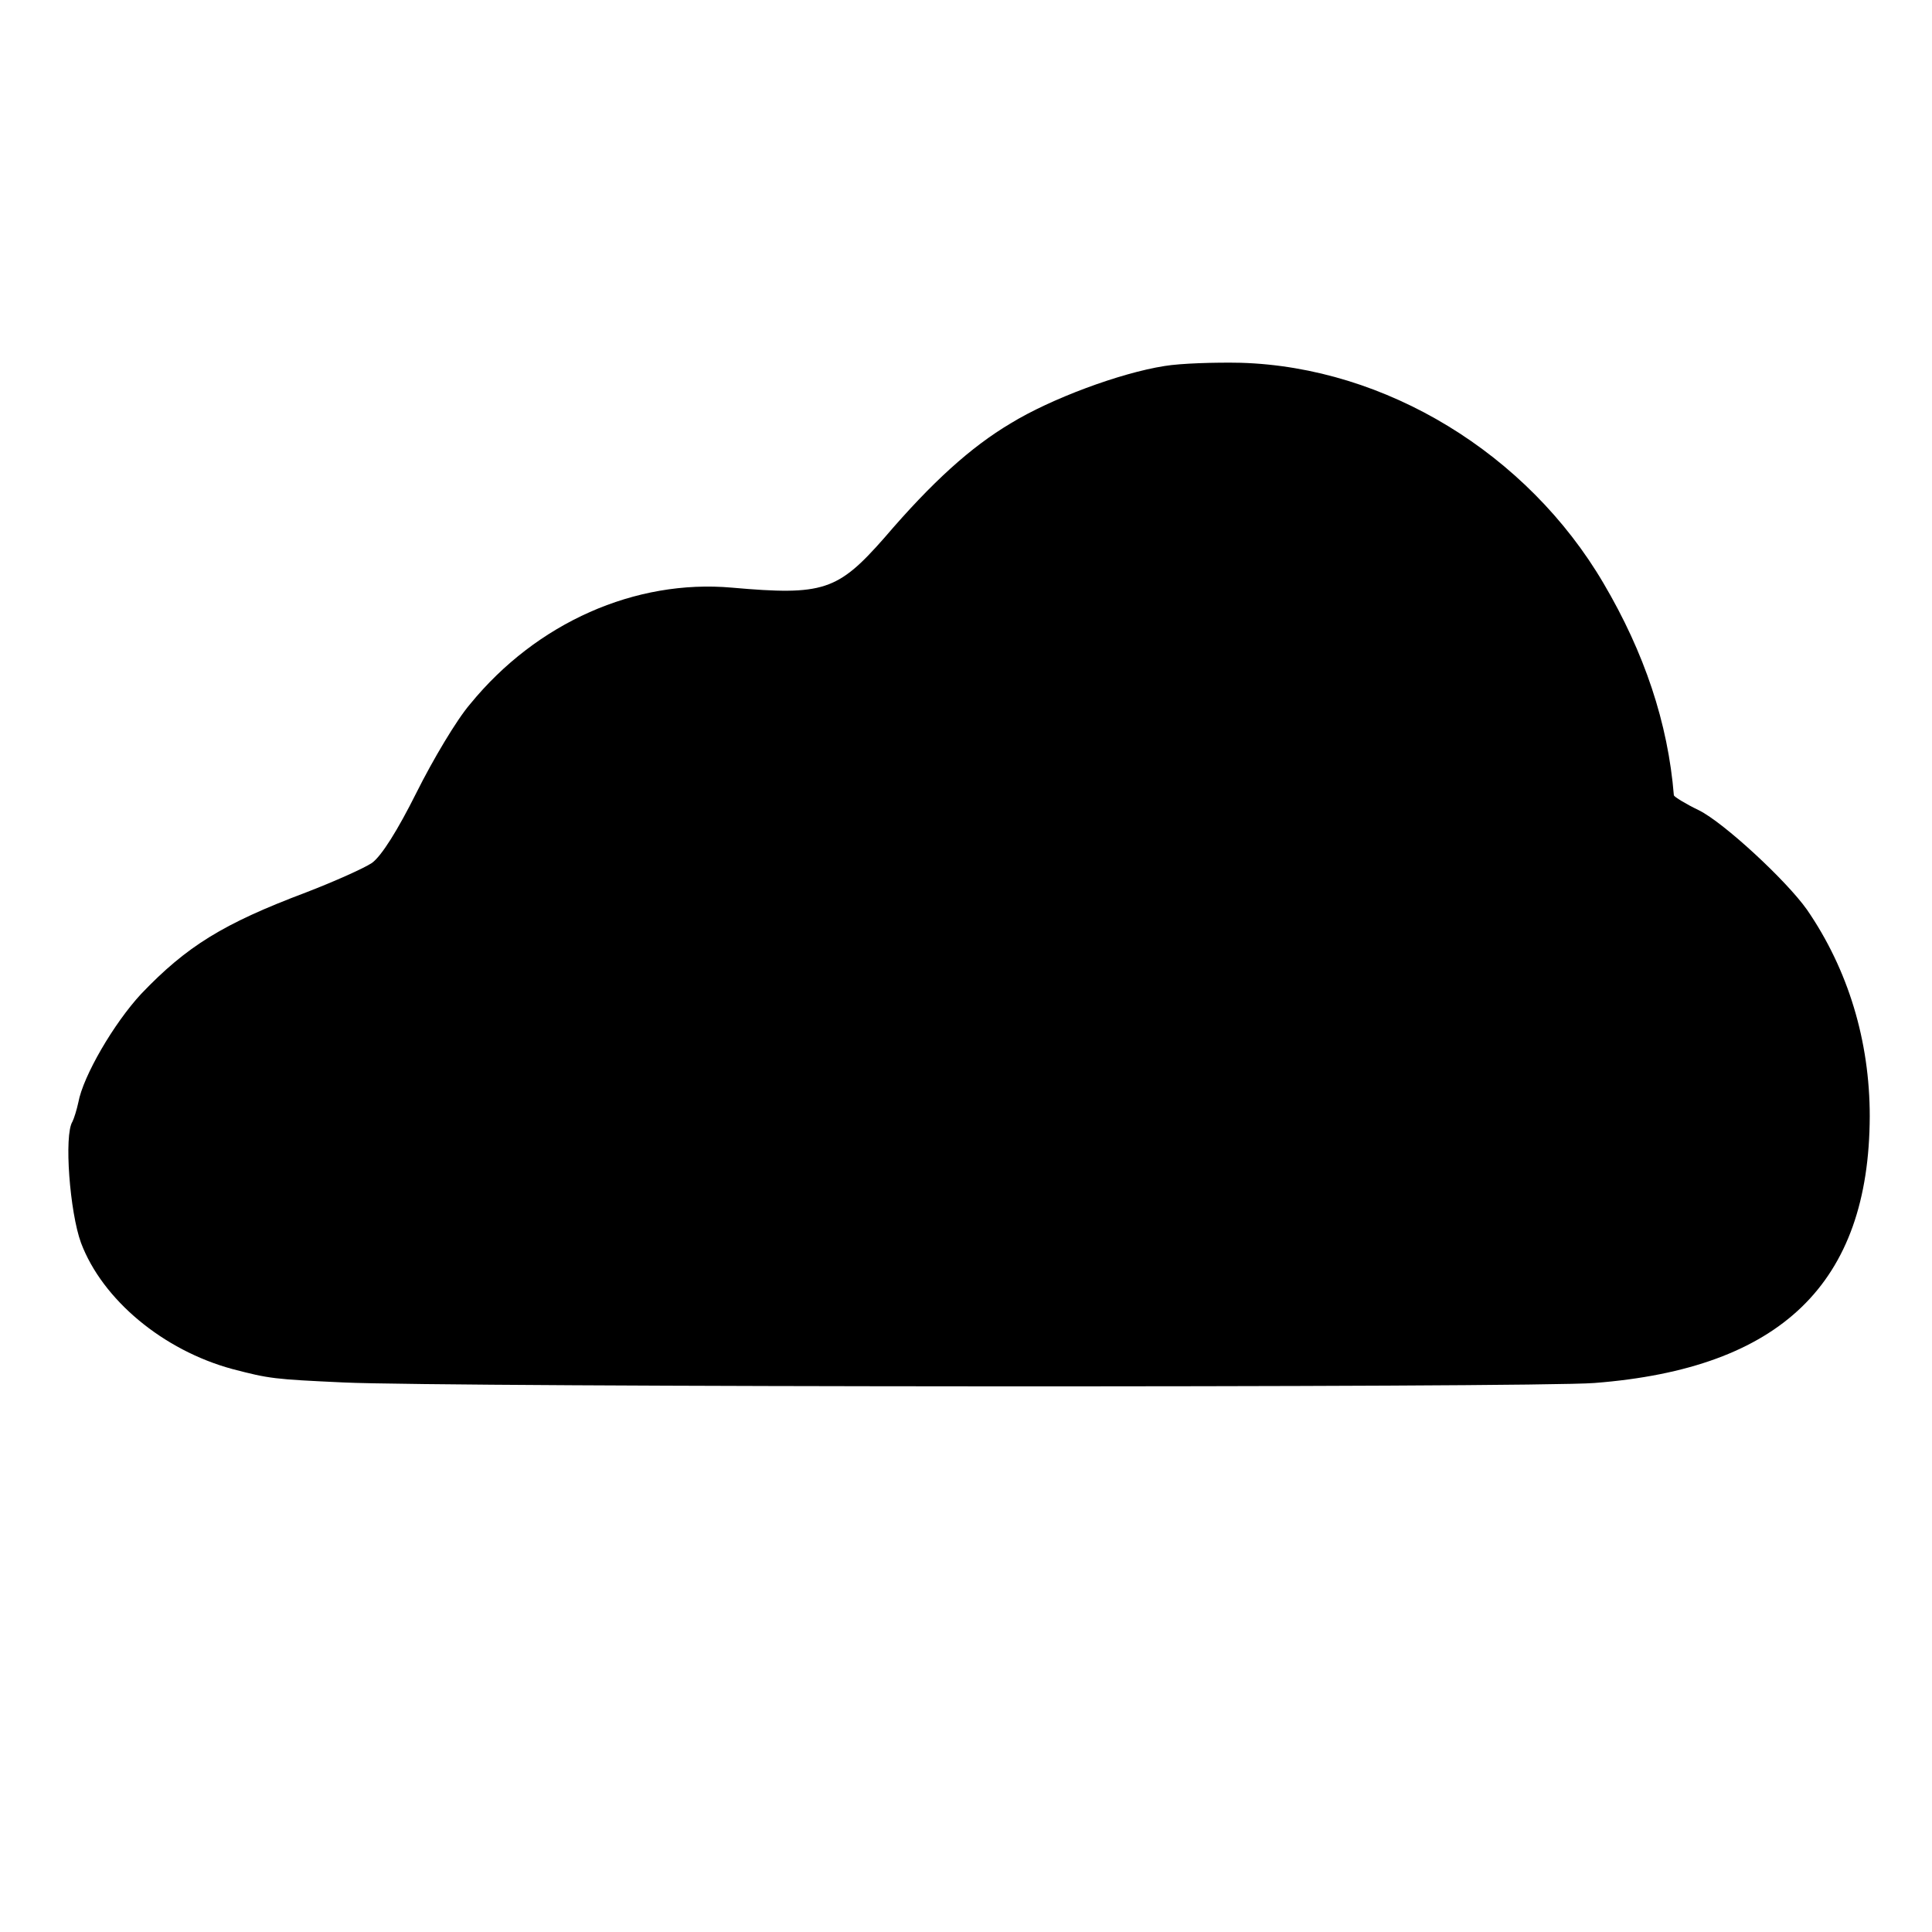
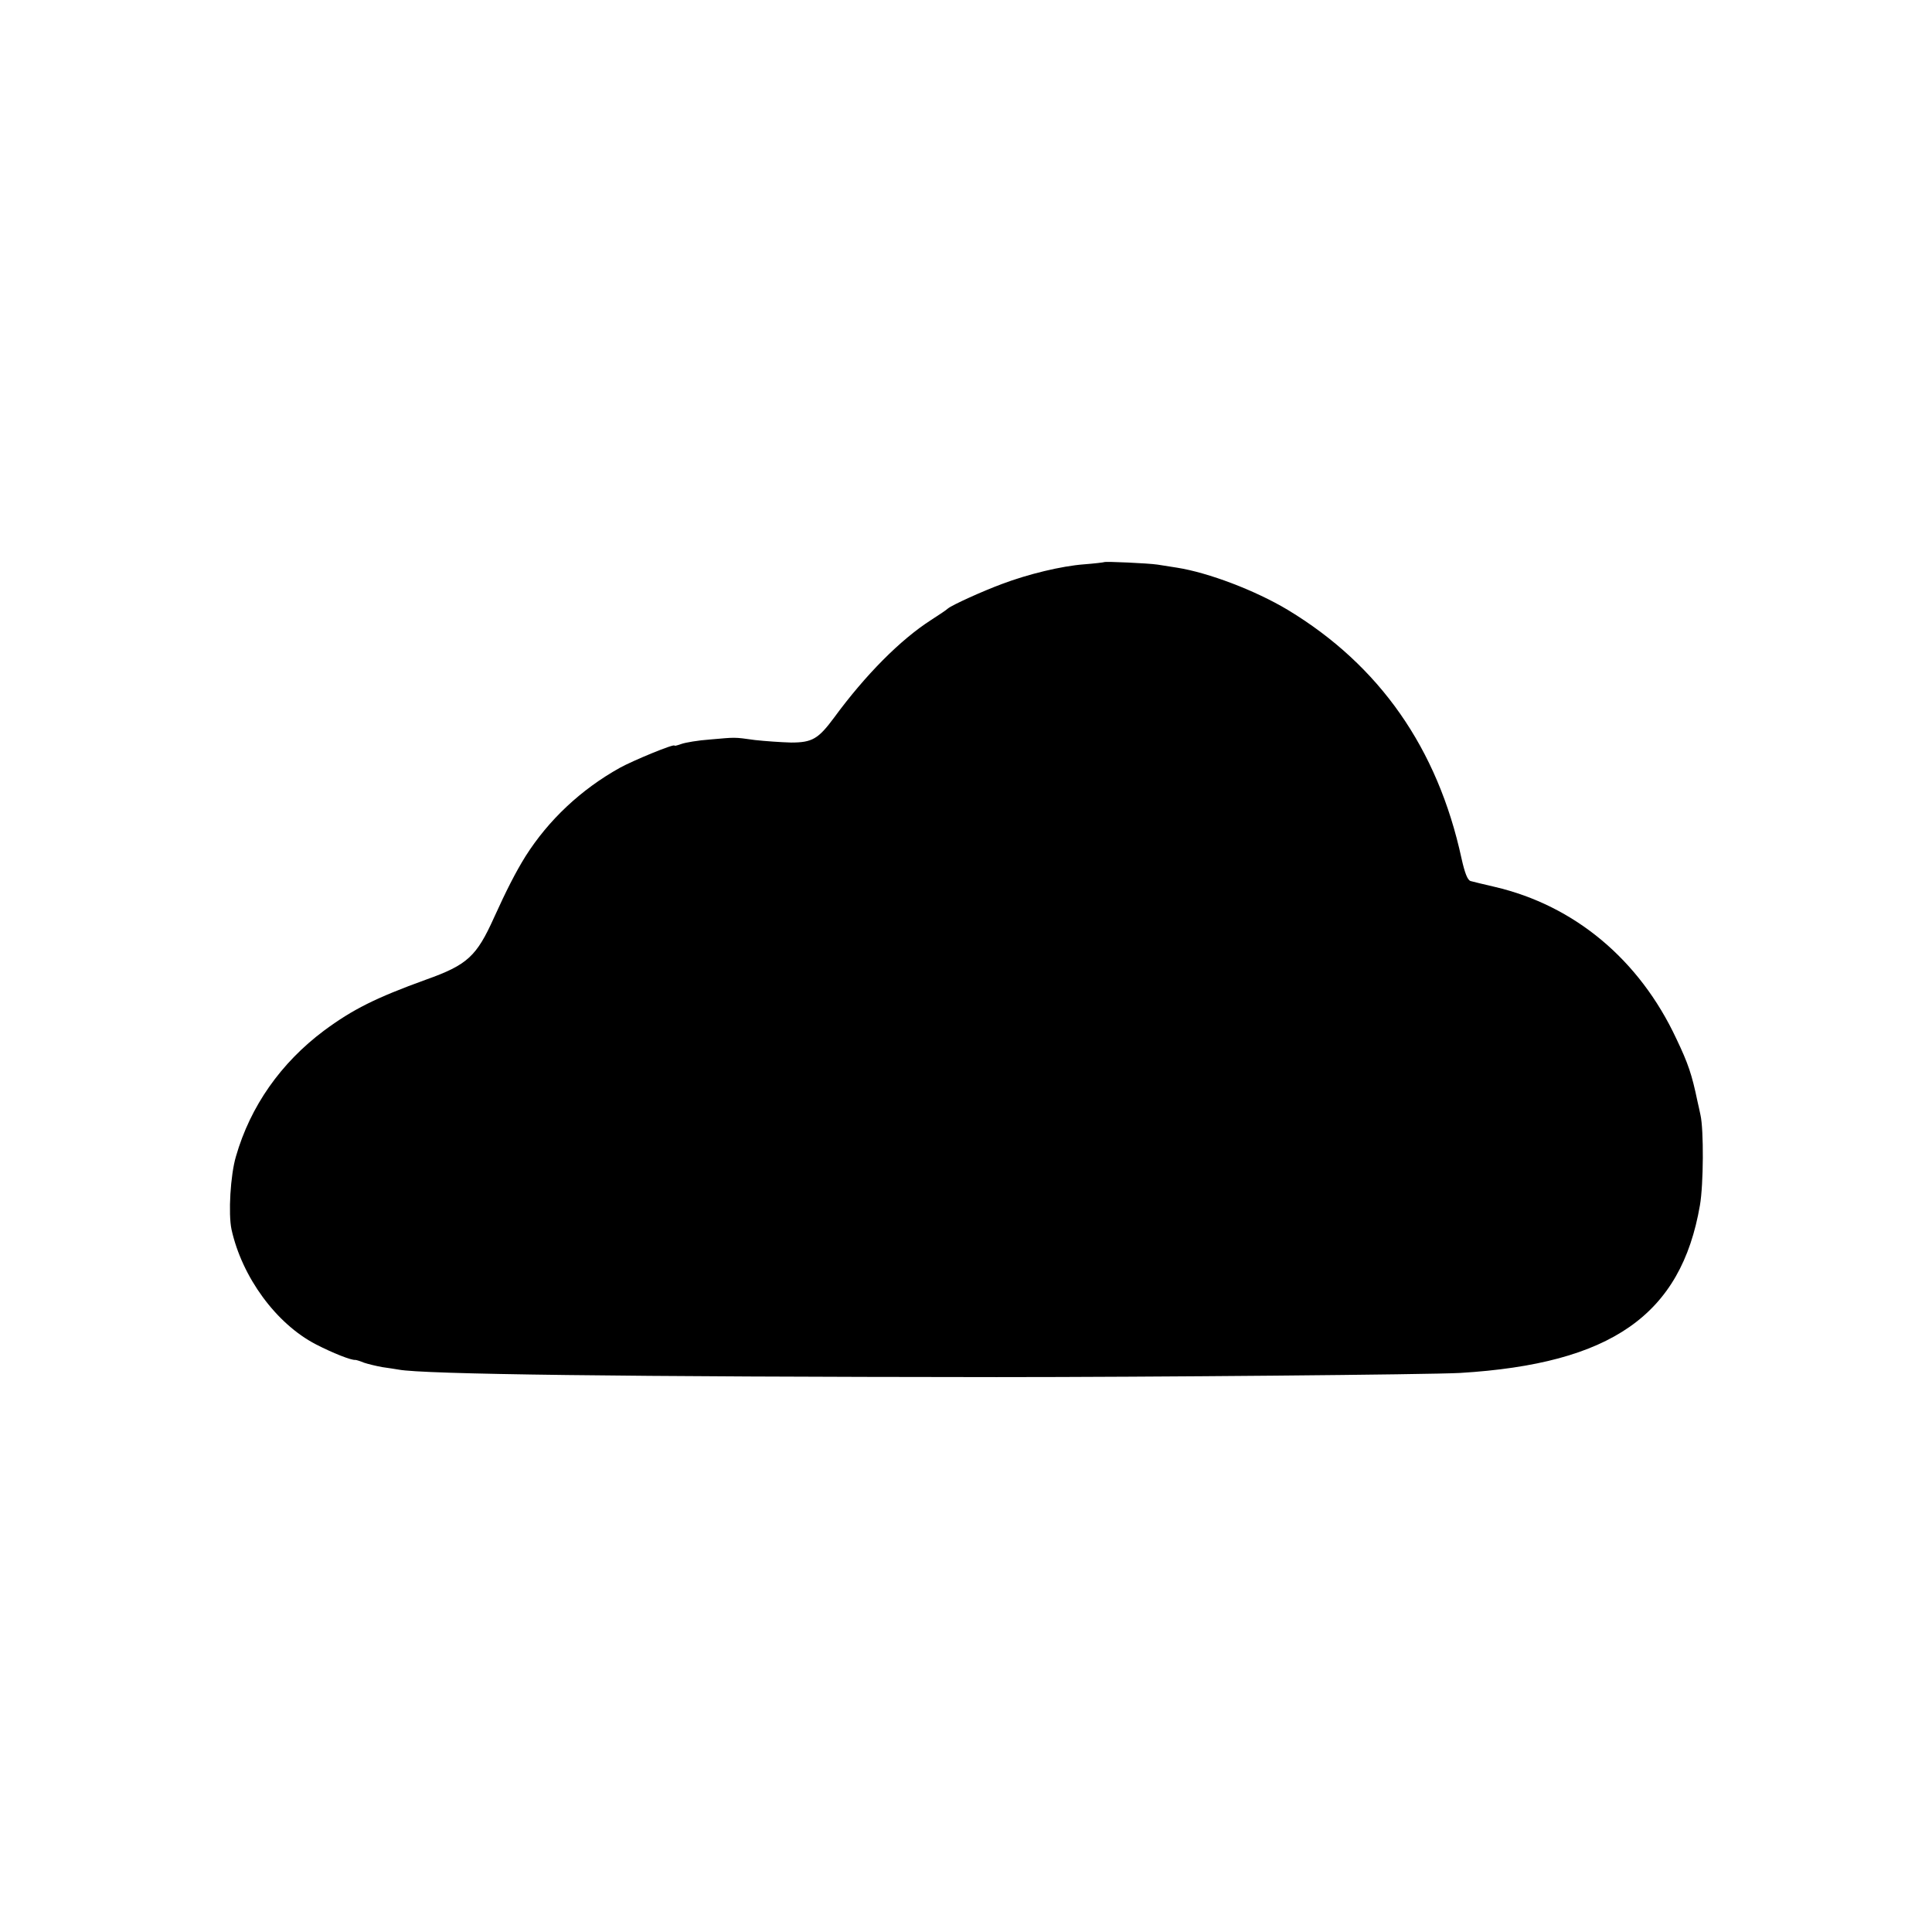
- <svg xmlns="http://www.w3.org/2000/svg" version="1.0" width="360pt" height="360pt" viewBox="0 0 360 360" preserveAspectRatio="xMidYMid meet">
-   <g transform="translate(0,360) scale(0.1,-0.1)" fill="#000000" stroke="none">
-     <path d="M2170 2918 c-83 -13 -212 -61 -287 -107 -74 -44 -146 -109 -235 -213 -87 -99 -114 -108 -284 -93 -180 16 -364 -65 -488 -217 -25 -29 -69 -103 -100 -165 -35 -70 -65 -118 -83 -131 -15 -10 -71 -35 -123 -55 -154 -58 -222 -100 -307 -189 -51 -55 -108 -153 -117 -202 -3 -14 -8 -30 -11 -36 -16 -25 -5 -169 16 -226 40 -106 153 -200 282 -235 69 -18 77 -19 207 -25 189 -9 2221 -10 2331 -1 348 27 512 186 513 497 0 140 -40 273 -117 385 -39 55 -155 162 -201 185 -25 12 -46 25 -47 28 -11 135 -55 266 -131 395 -142 242 -406 403 -676 411 -48 1 -112 -1 -142 -6z" />
+ <svg xmlns="http://www.w3.org/2000/svg" version="1.0" width="696pt" height="696pt" viewBox="0 0 696 696" preserveAspectRatio="xMidYMid meet">
+   <g transform="translate(0,696) scale(0.1,-0.1)" fill="#000000" stroke="none">
+     <path d="M3978 4935 c-2 -1 -34 -5 -73 -8 -80 -6 -201 -35 -296 -71 -70 -26 -178 -75 -194 -88 -5 -5 -32 -23 -60 -41 -111 -71 -237 -198 -350 -352 -57 -77 -79 -90 -155 -90 -36 1 -94 5 -130 9 -79 11 -68 10 -162 2 -43 -3 -89 -11 -103 -16 -14 -5 -25 -8 -25 -6 0 8 -150 -54 -197 -80 -140 -78 -257 -188 -340 -319 -36 -58 -69 -123 -113 -220 -63 -140 -96 -171 -245 -224 -182 -66 -264 -107 -368 -184 -155 -116 -265 -272 -317 -453 -20 -67 -28 -207 -16 -263 38 -172 161 -340 304 -414 60 -31 128 -58 142 -56 3 0 17 -4 31 -10 15 -5 44 -12 66 -16 21 -3 48 -7 59 -9 88 -17 812 -26 2154 -27 555 0 1563 9 1670 15 545 33 796 209 864 604 13 75 14 272 2 325 -3 15 -8 37 -11 50 -20 96 -33 135 -76 225 -133 285 -367 480 -654 547 -38 9 -77 18 -87 21 -11 3 -21 28 -33 82 -86 396 -295 695 -626 895 -117 70 -285 134 -399 152 -25 4 -56 9 -70 11 -33 5 -188 12 -192 9z" />
  </g>
</svg>
